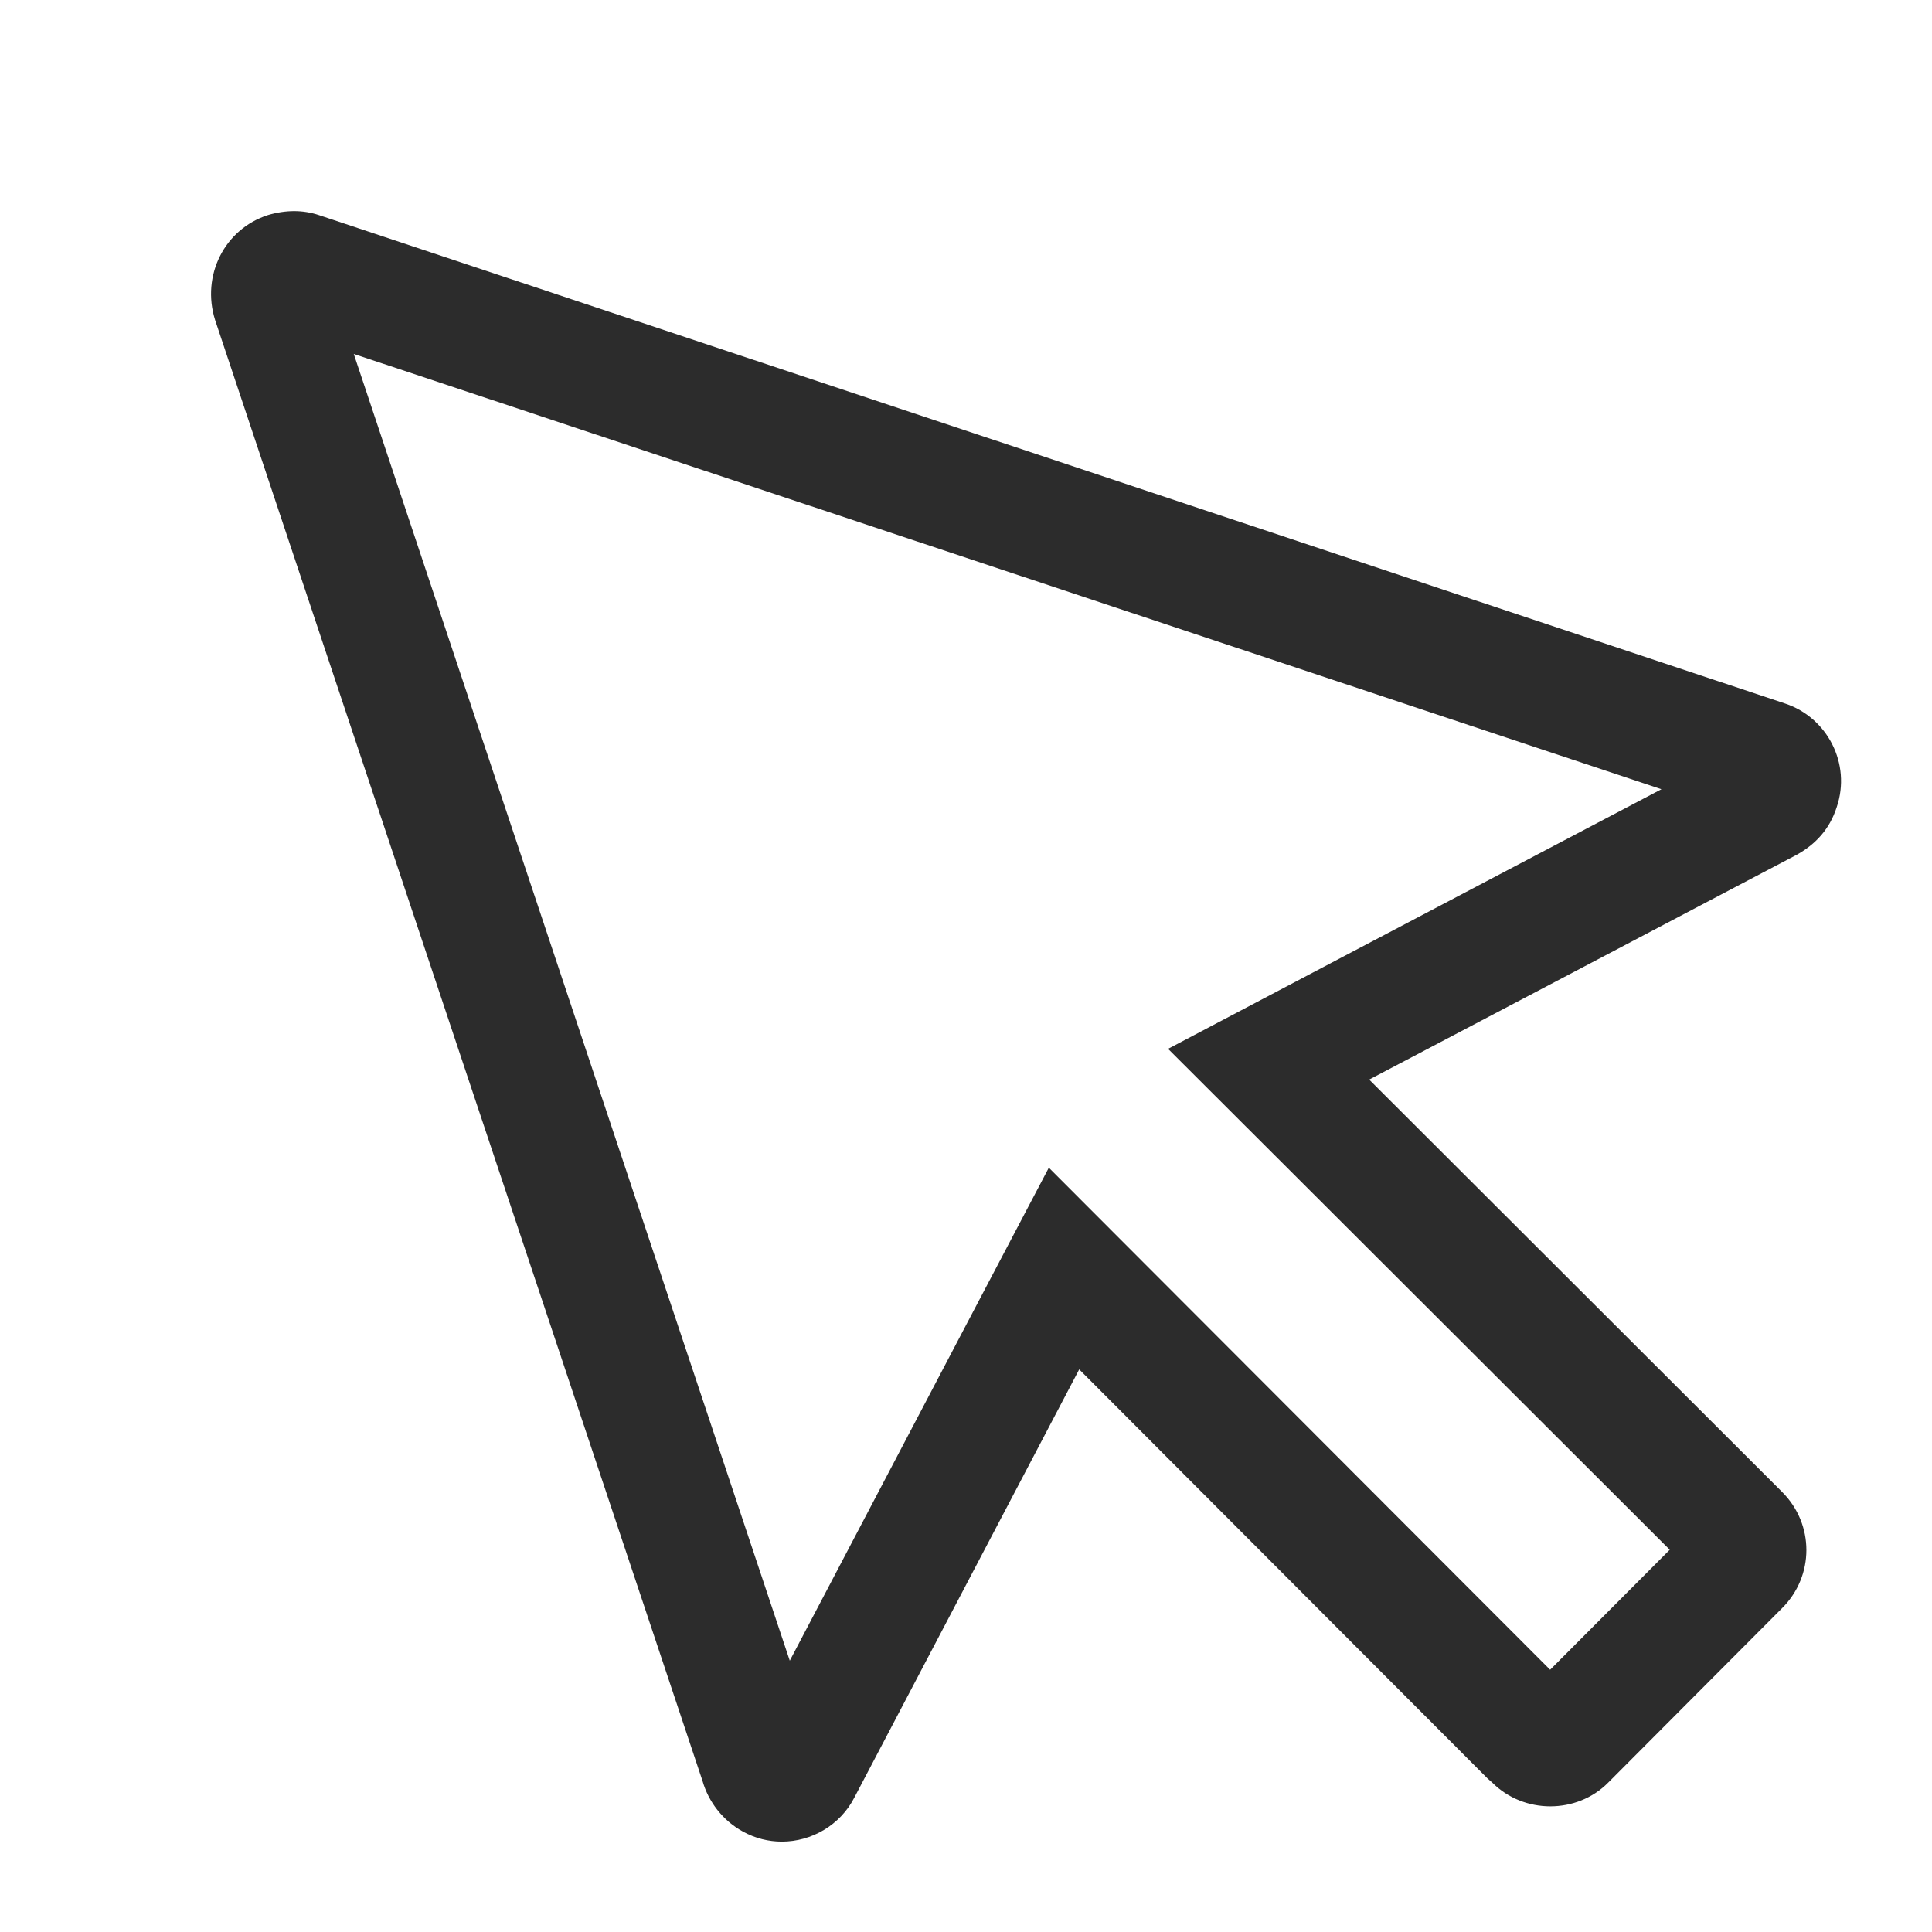
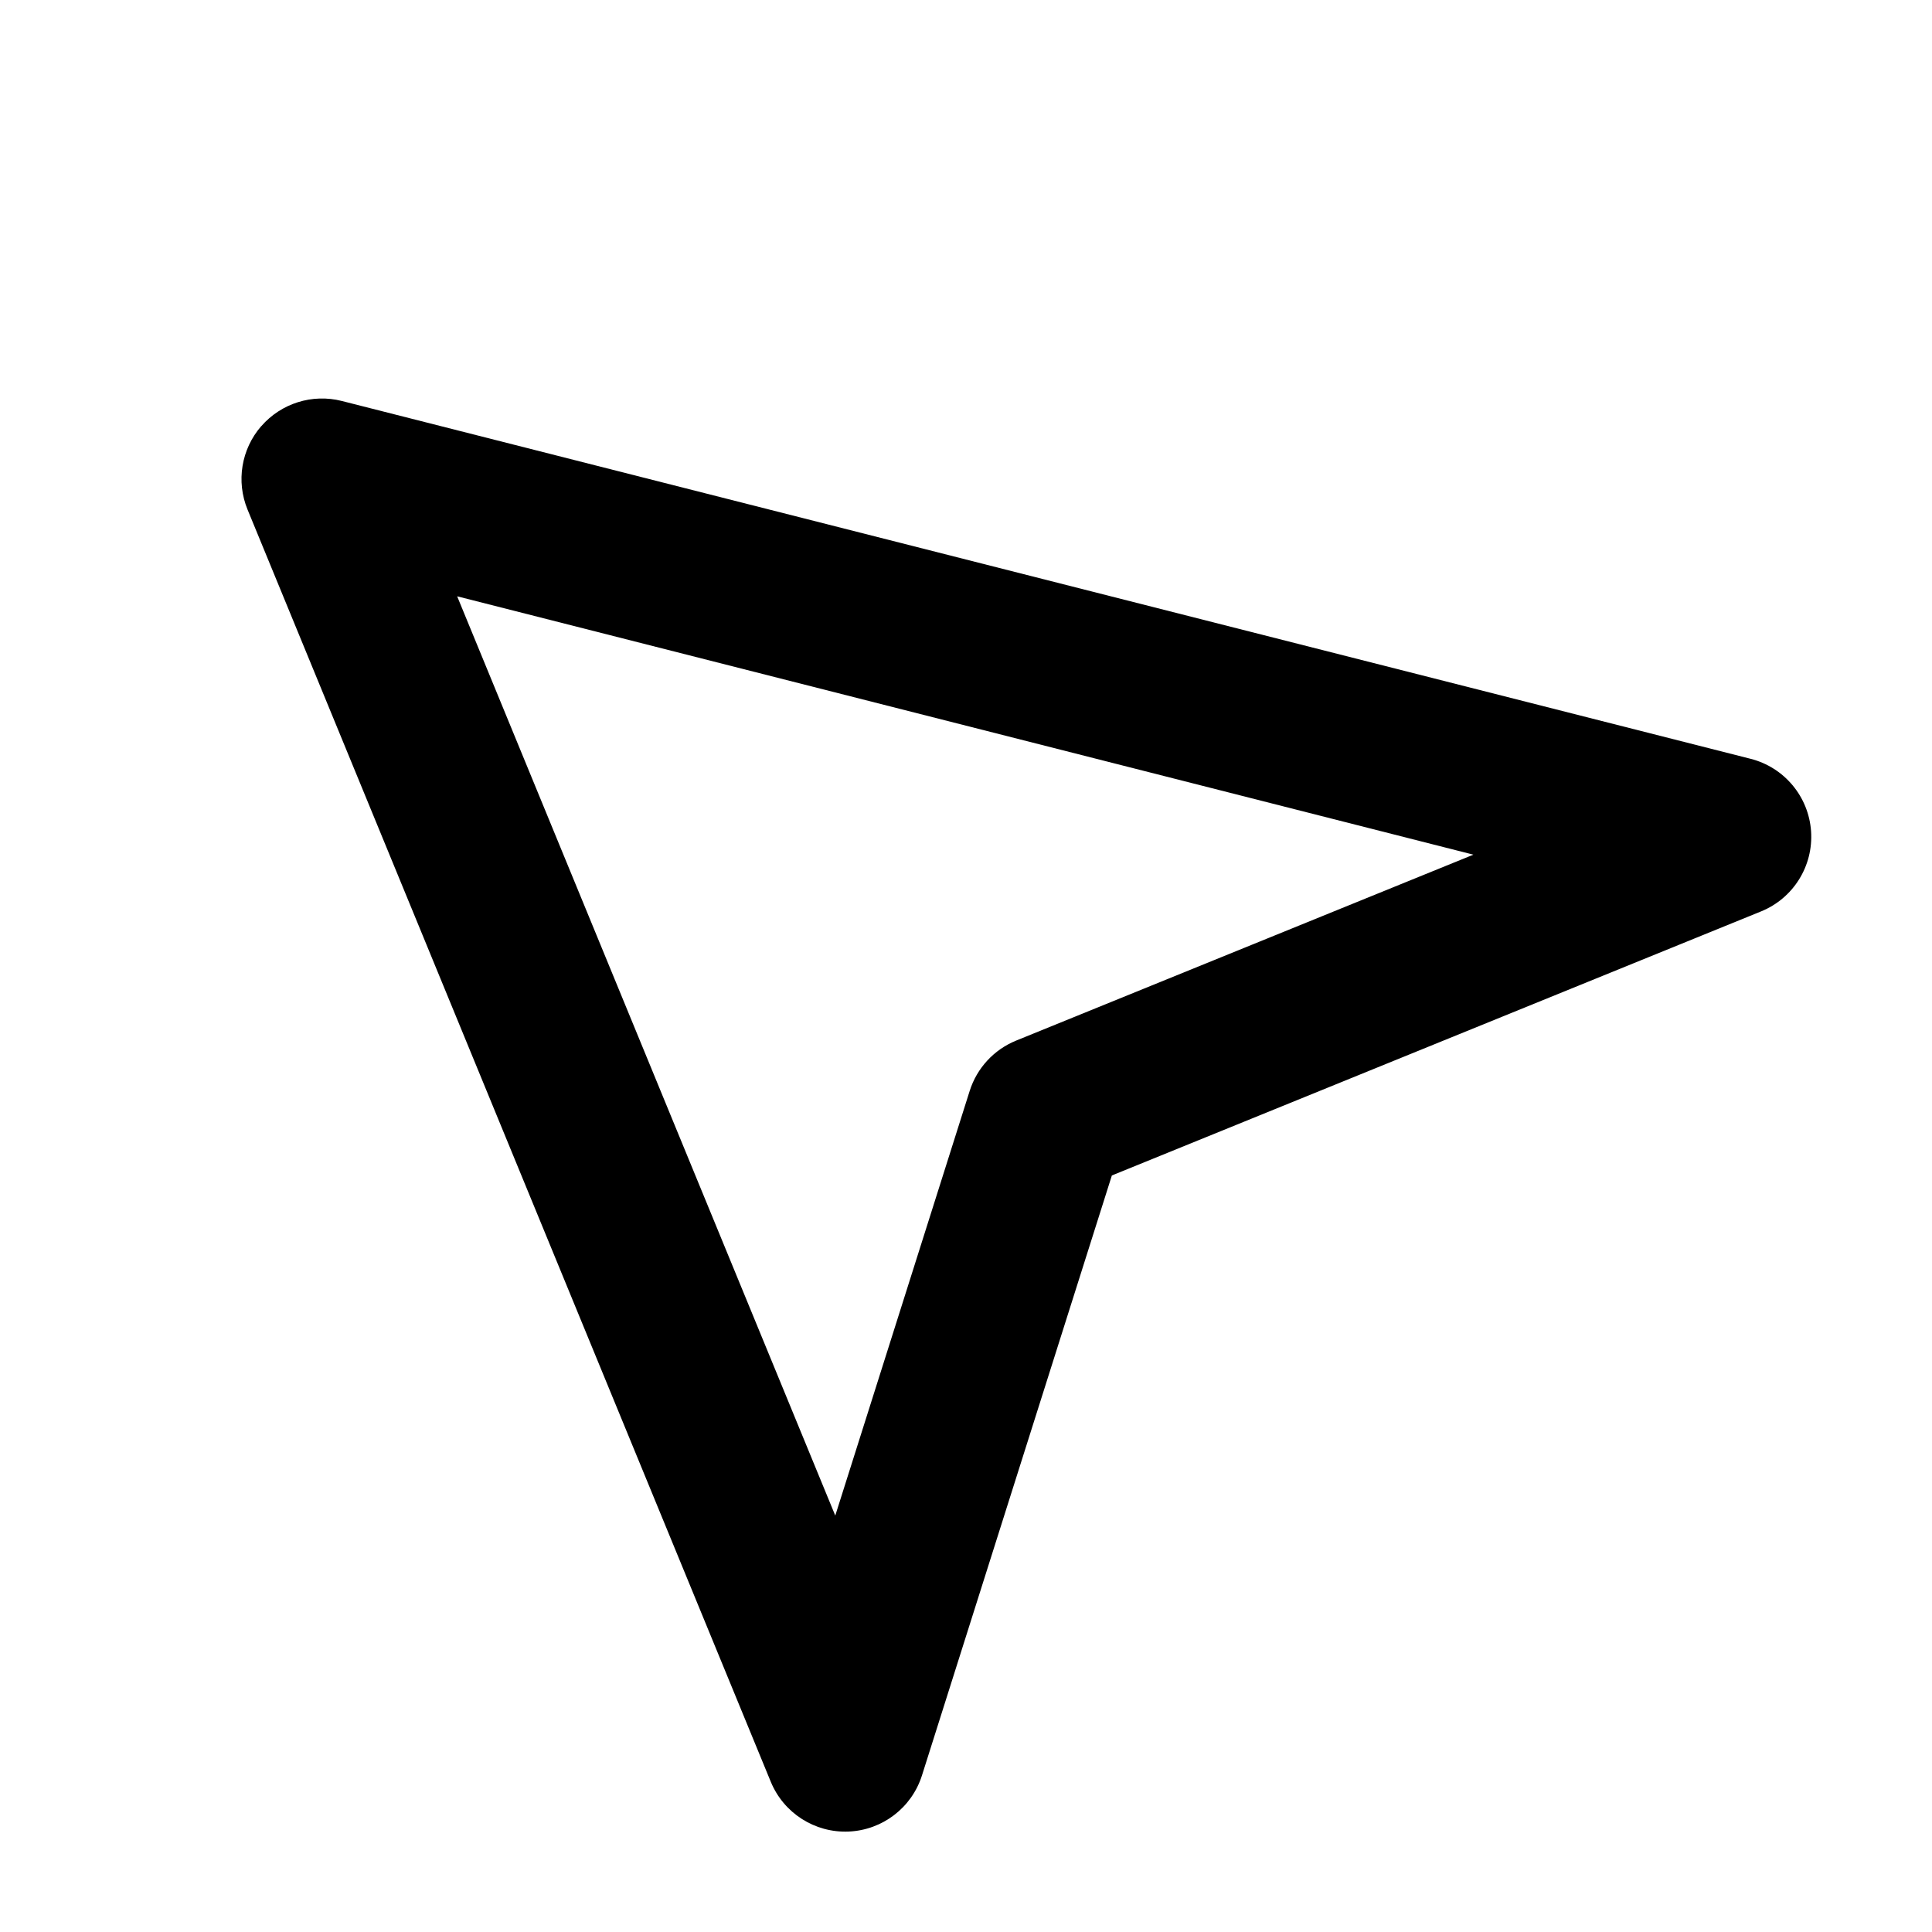
- <svg xmlns="http://www.w3.org/2000/svg" t="1573634218666" class="icon" viewBox="0 0 1024 1024" version="1.1" p-id="11971" width="200" height="200">
+ <svg xmlns="http://www.w3.org/2000/svg" t="1577357688796" class="icon" viewBox="0 0 1024 1024" version="1.1" p-id="19700" width="200" height="200">
  <defs>
    <style type="text/css" />
  </defs>
-   <path d="M187.5 187.6l693.1 230.7L696 515.4l-76.9 40.5 61.5 61.4L885 821.4l-63.4 63.6-204.2-204.5-61.5-61.6-40.5 77-96.8 184.3L187.5 187.6M155.9 111.9c-4.5 0-9.2 0.7-13.9 2.1-23 7.4-35.4 32-28 55.6l258.4 774.5c3.1 10.8 10.6 20.8 21.4 26.7 6.6 3.6 13.6 5.3 20.6 5.3 15.7 0 30.9-8.7 38.4-23.3l119.2-227 216.4 216.8 2.5 2.2c8.4 8.4 19.6 12.6 30.8 12.6s22.4-4.2 30.7-12.6l92.2-92.5c17.1-17.1 17.1-44.4 0-61.5l-218.9-218.6 226.7-119.2c10-5.6 17.4-13.6 21.1-25.2 7.8-23-5-47.5-27.3-54.9L169 114C164.8 112.6 160.4 111.9 155.9 111.9L155.9 111.9z" p-id="11972" fill="#2c2c2c" />
+   <path d="M138.453 225.92a42.667 42.667 0 0 1 42.709-13.397l746.667 189.653a42.667 42.667 0 0 1 5.547 80.896l-344.064 139.947-100.651 317.995a42.667 42.667 0 0 1-80.128 3.371L131.2 270.08a42.667 42.667 0 0 1 7.253-44.203zM242.347 316.16l200.363 487.125 71.253-225.109a42.667 42.667 0 0 1 24.576-26.624l242.389-98.56L242.389 316.075z" p-id="19701" />
</svg>
